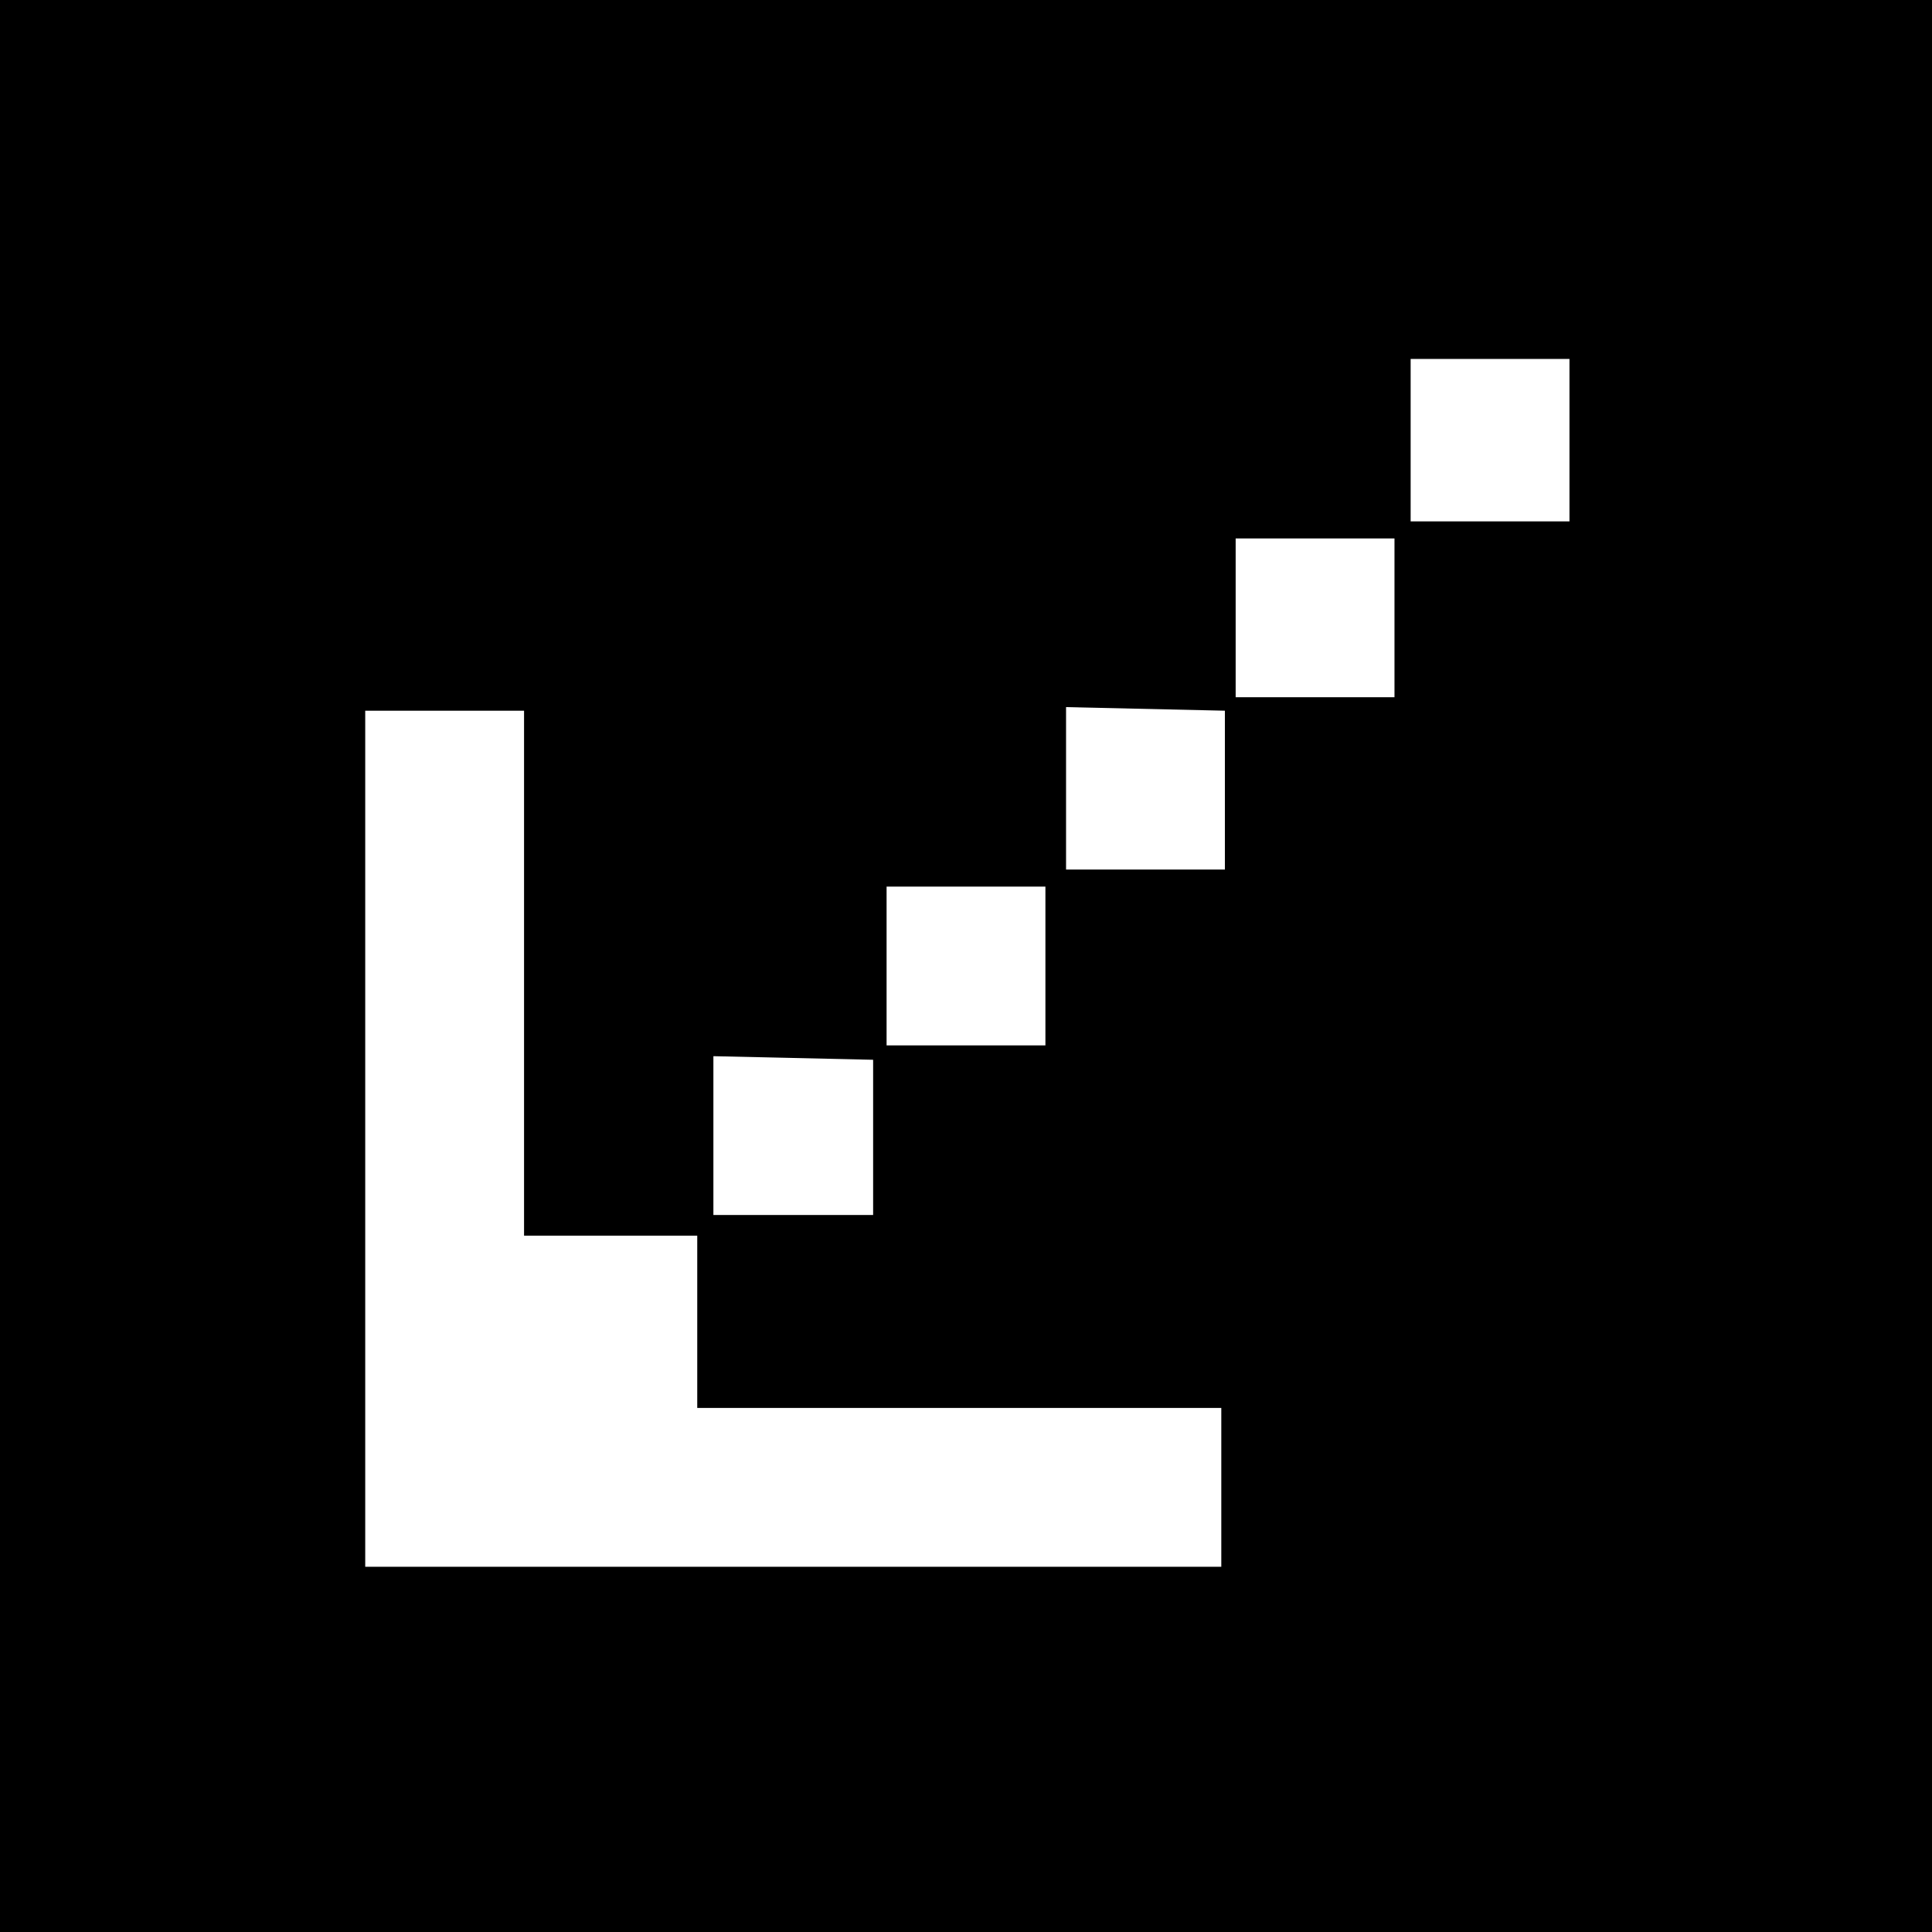
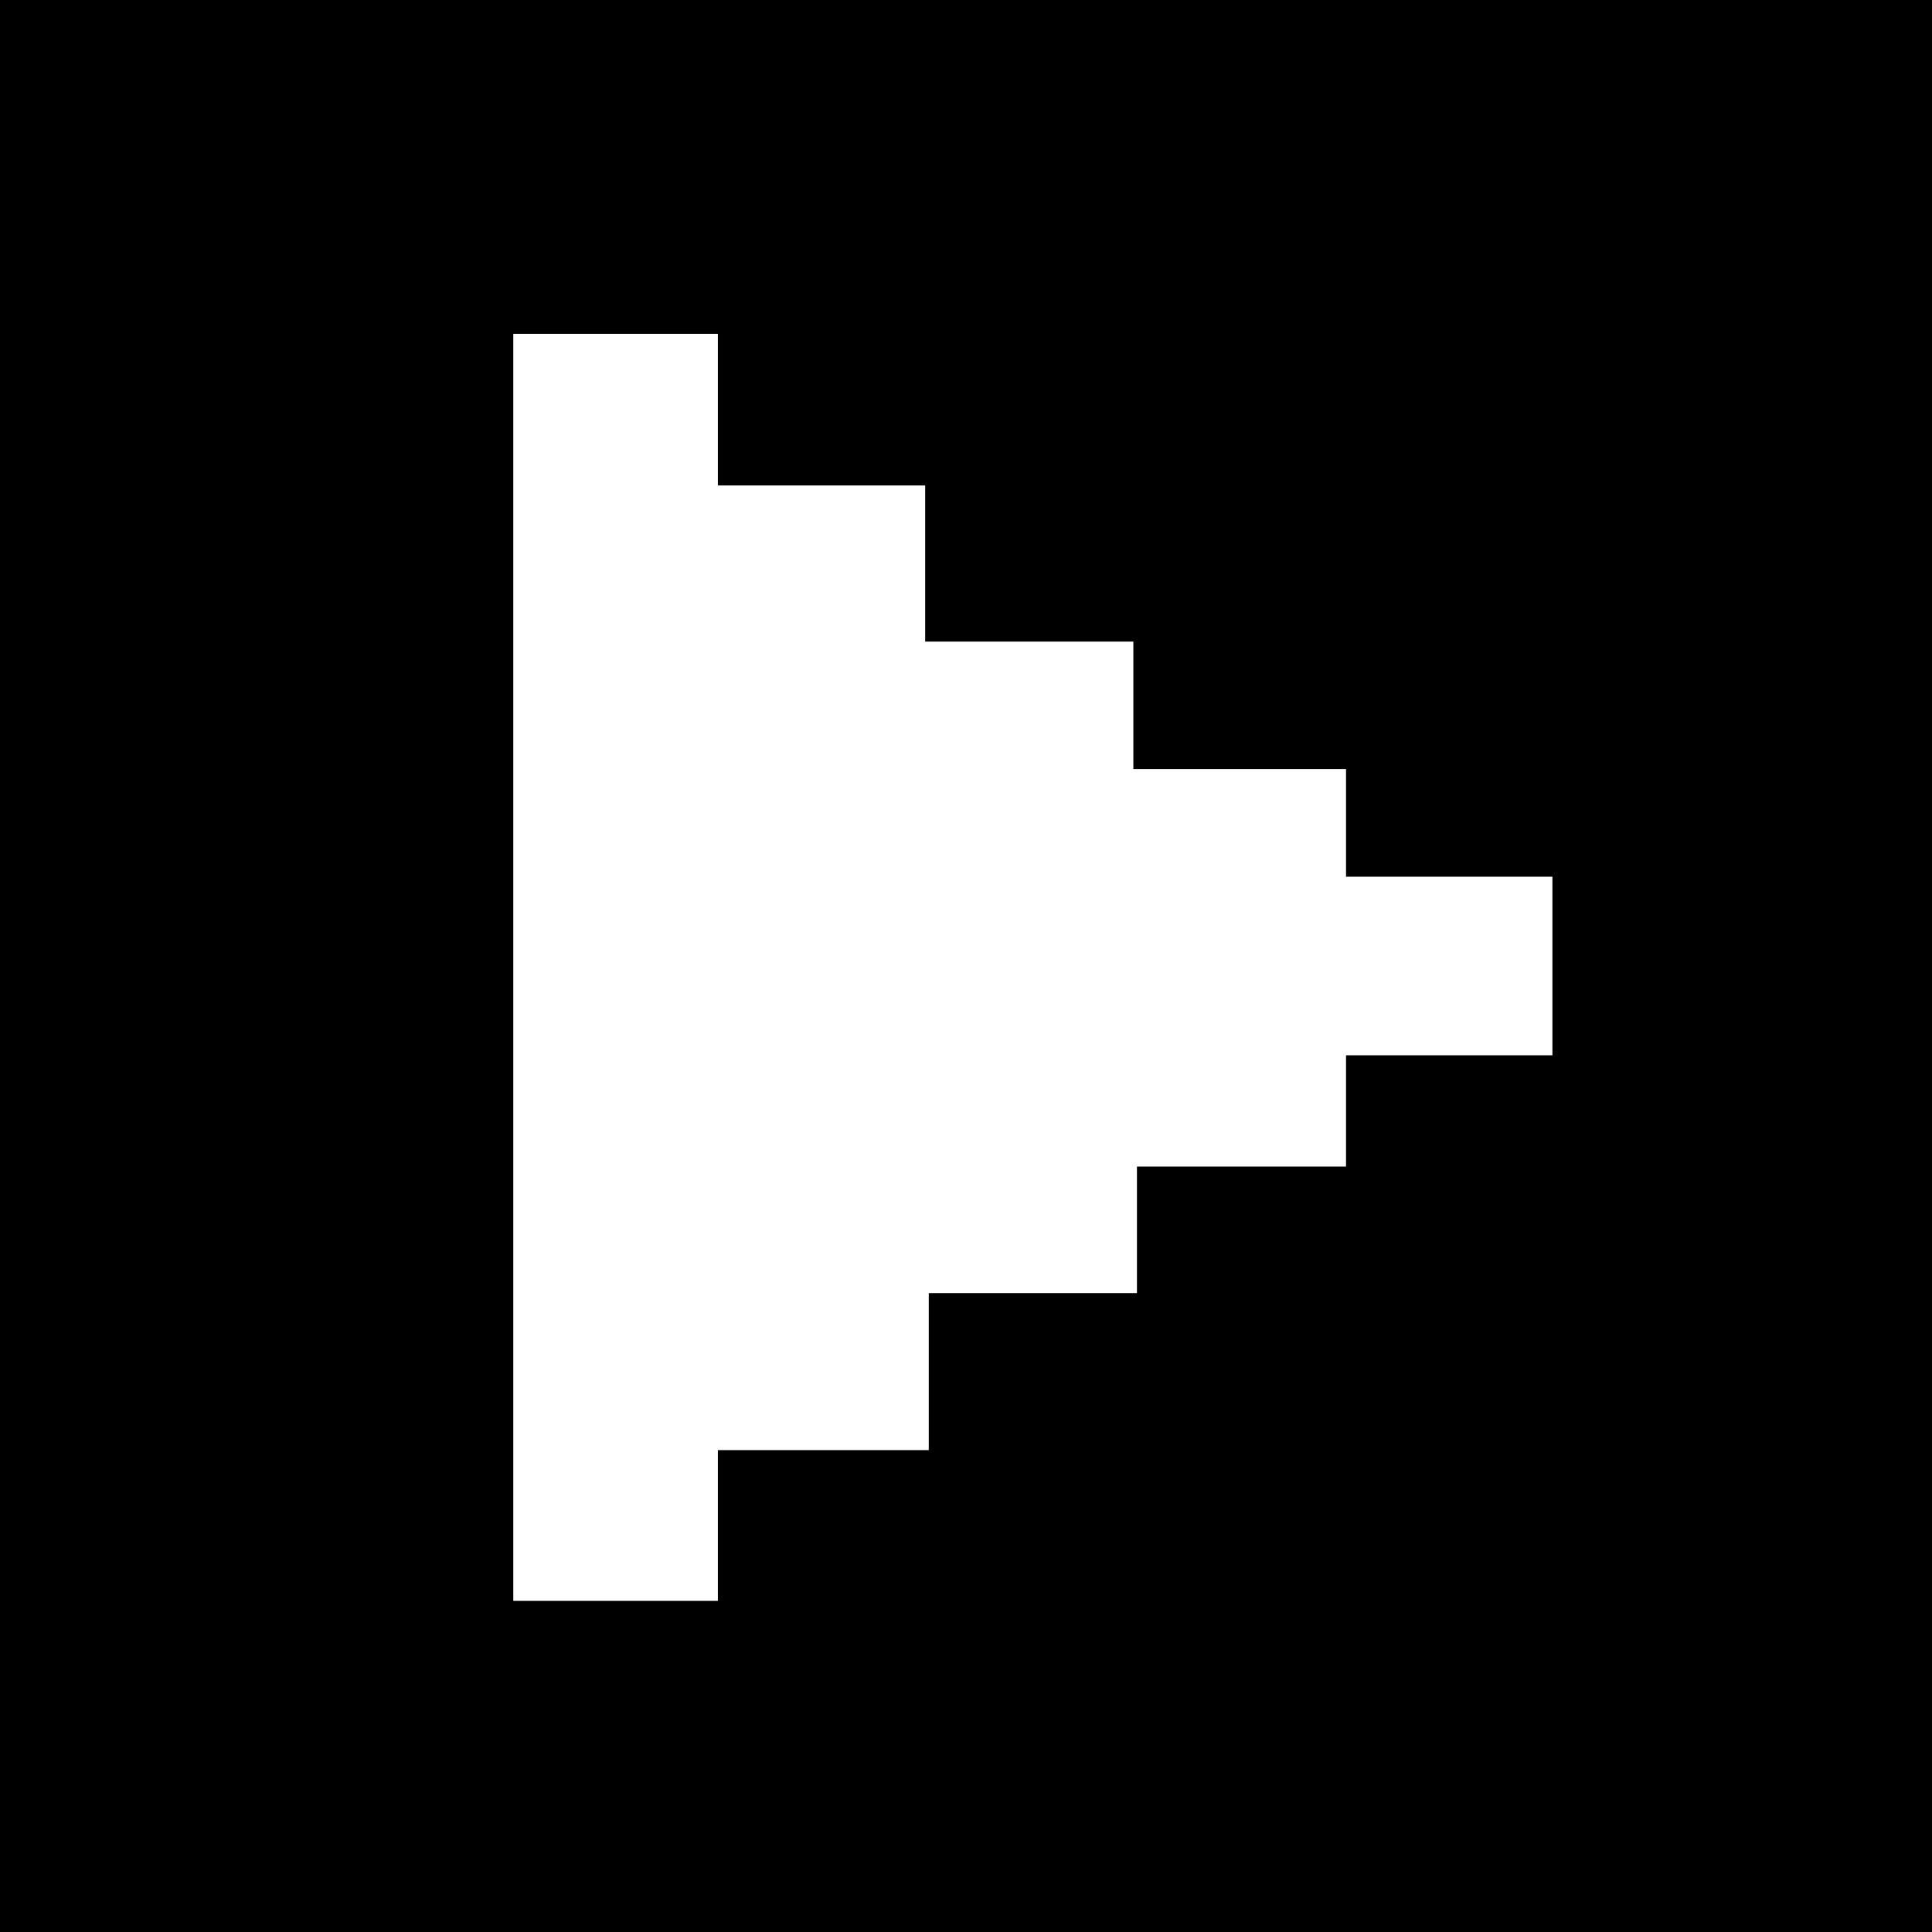
<svg xmlns="http://www.w3.org/2000/svg" viewBox="0 0 21.53 21.53">
  <g id="Capa_2" data-name="Capa 2">
    <g id="Layer_1" data-name="Layer 1">
-       <path d="M0,21.53V0H21.53V21.53Zm5.84-7.76V7.92H4.07v9.54h9.54V15.69H7.77V13.77Zm2.11-2v1.77H9.73V11.81ZM9.88,9.88v1.77h1.77V9.88Zm2-2V9.69h1.77V7.92ZM13.77,6V7.77h1.77V6Zm3.72-2H15.72V5.81h1.77Z" />
+       <path d="M0,0V21.53H21.53V0ZM17.3,11.76H15V13H12.67v1.41H10.35v1.75H8v1.68H5.72V3.72H8V5.41h2.31V7.15h2.32V8.57H15v1.2H17.3Z" />
    </g>
  </g>
</svg>
